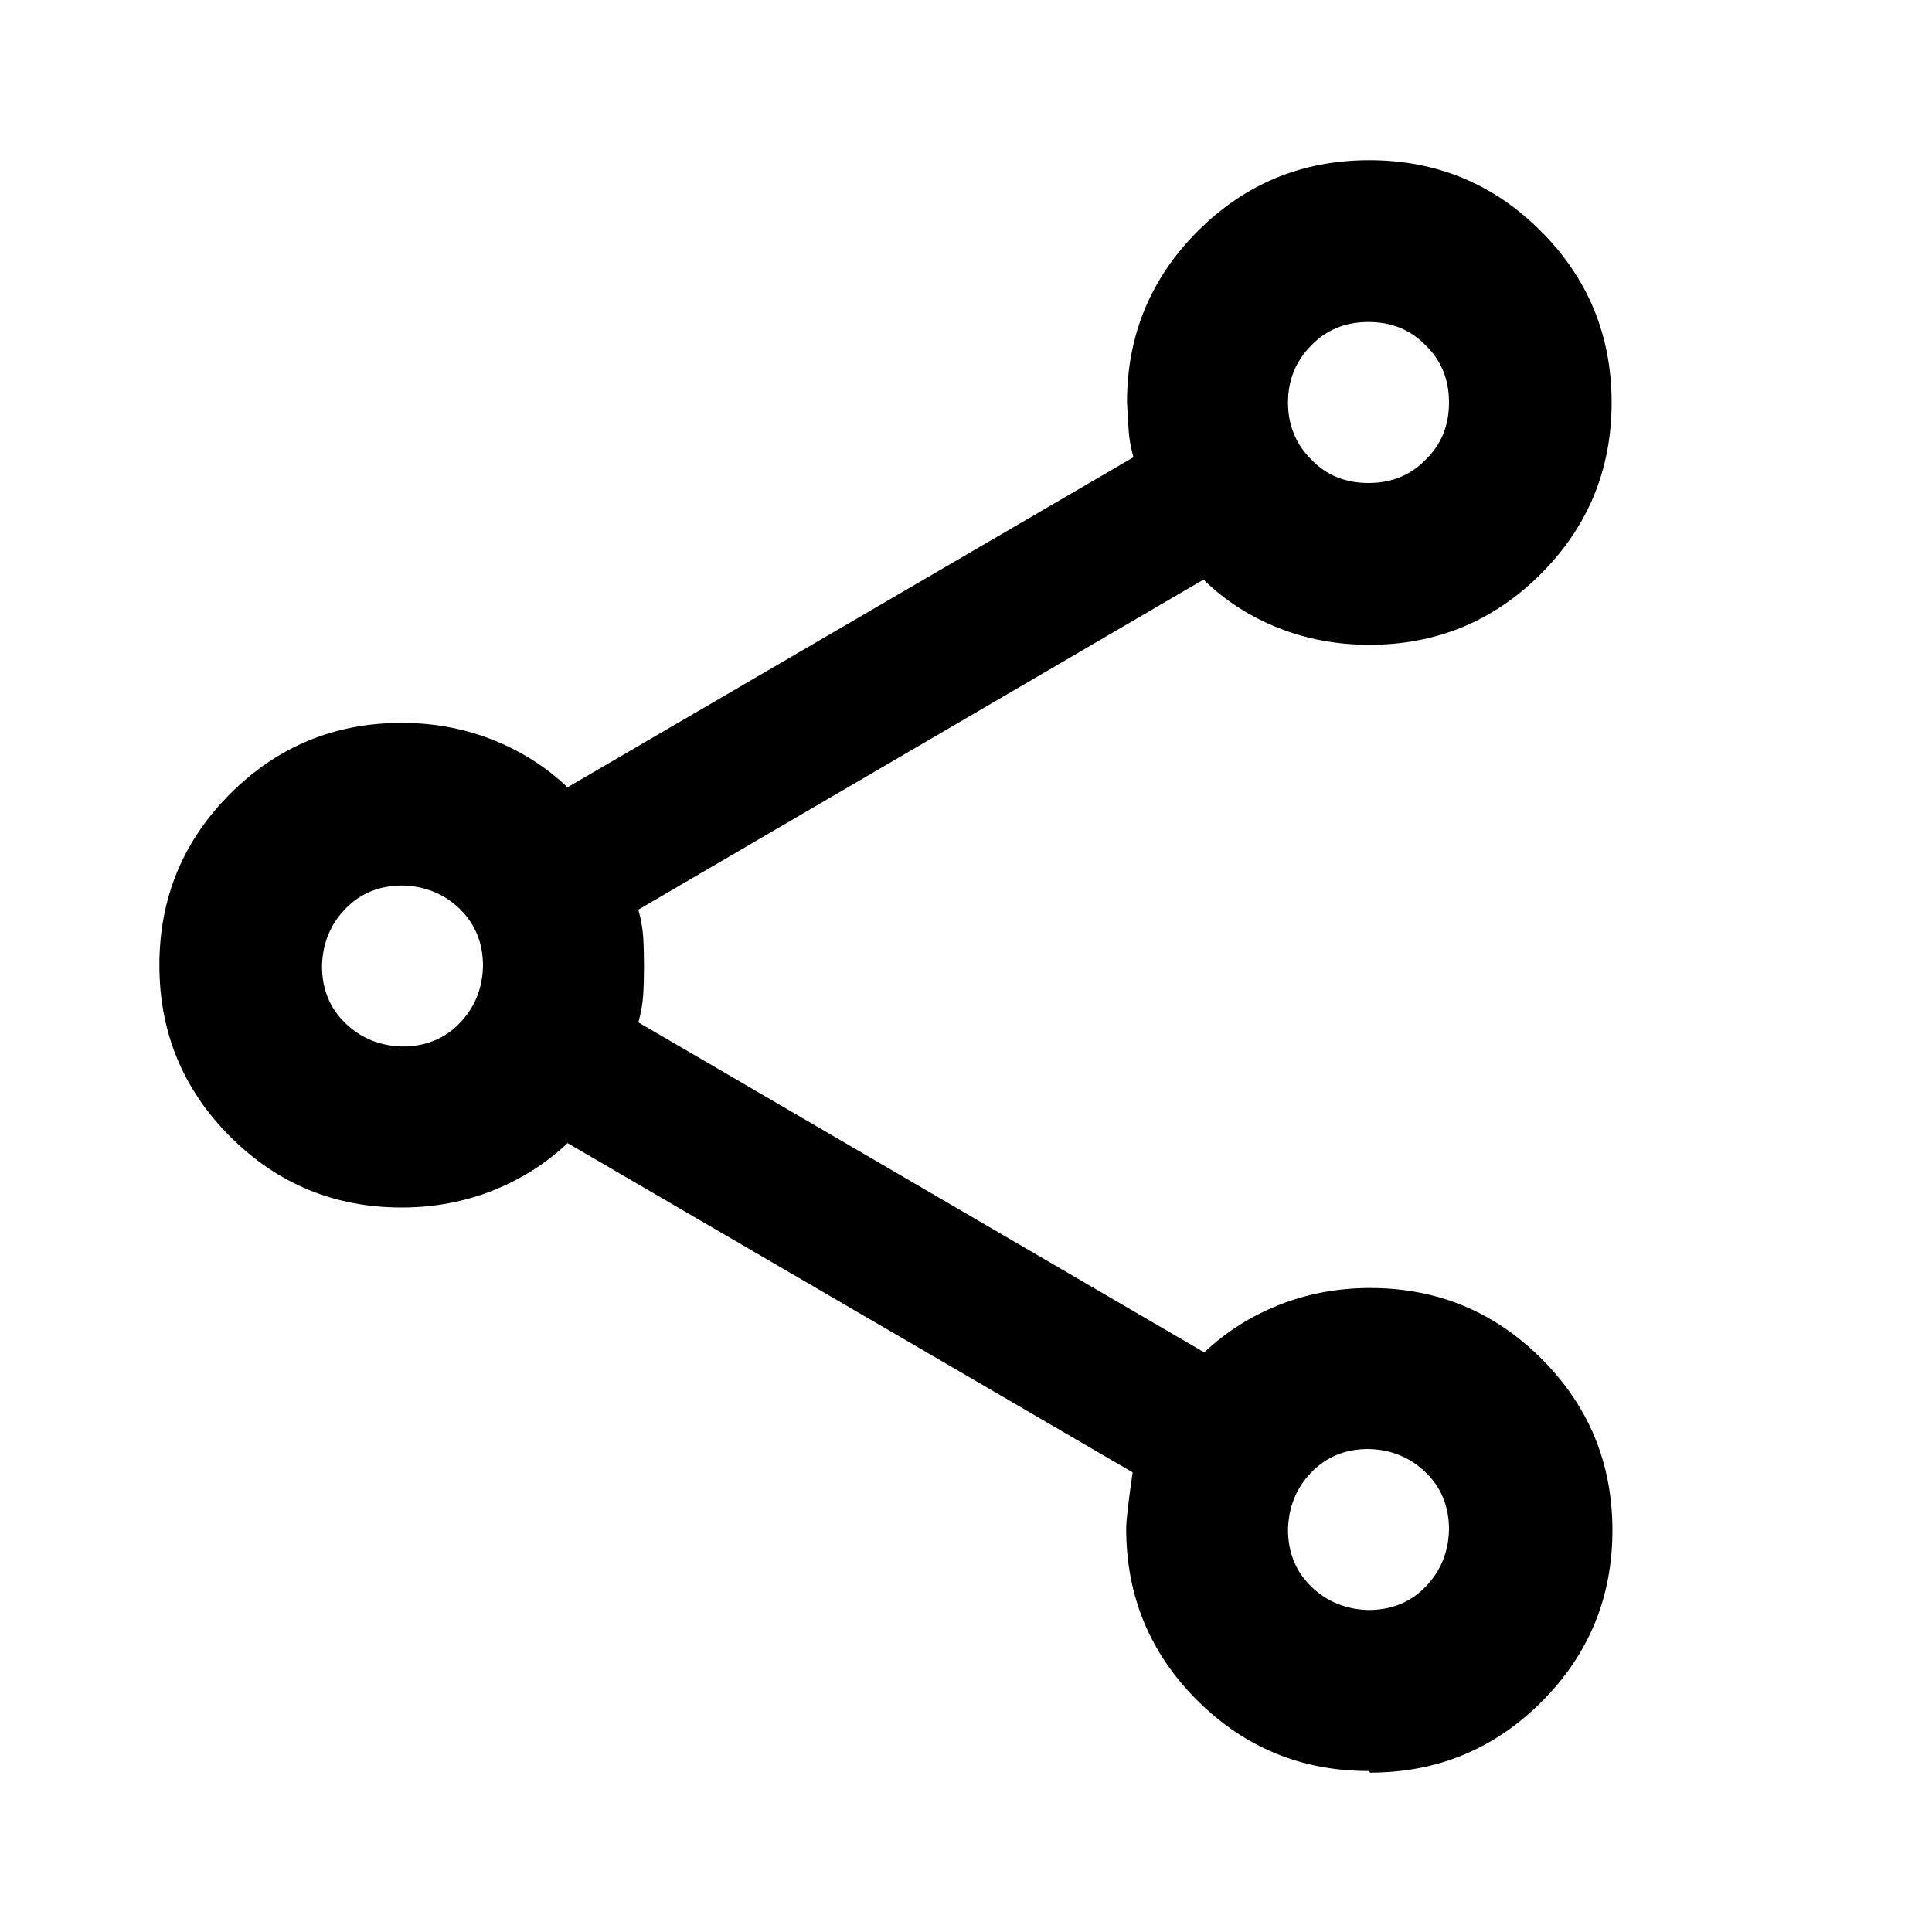
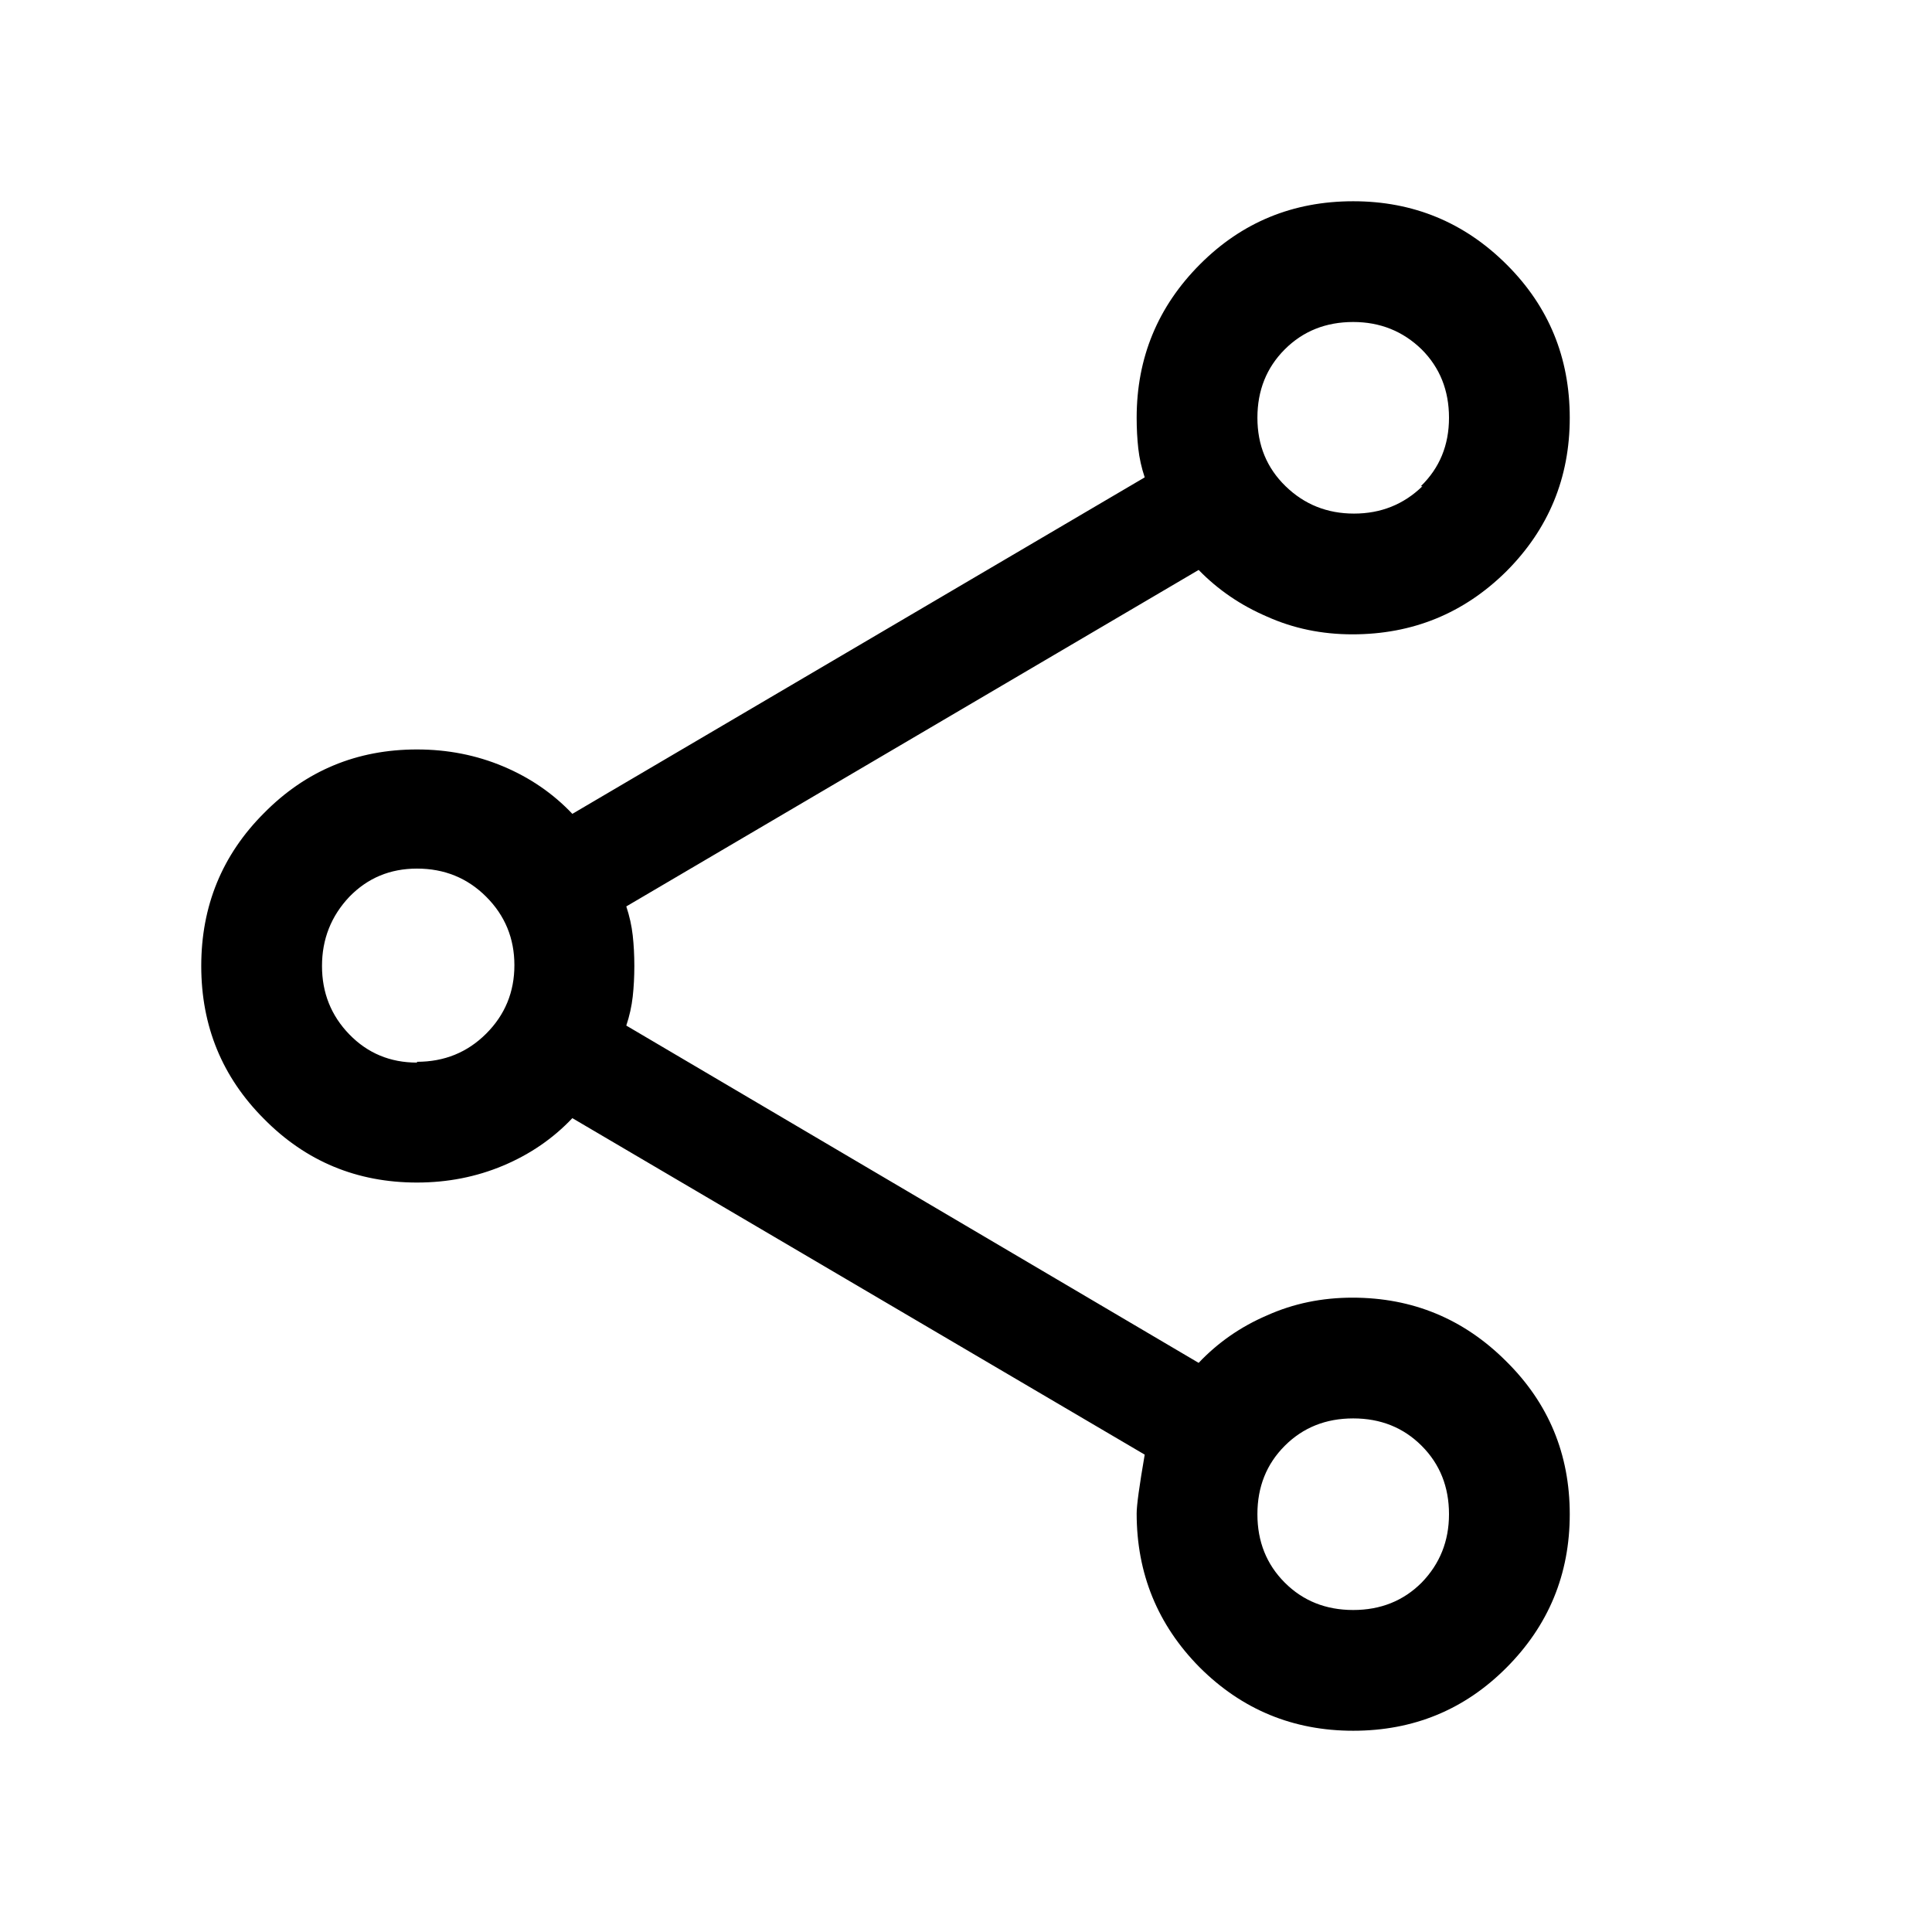
<svg xmlns="http://www.w3.org/2000/svg" viewBox="0 0 24 24" width="24" height="24" fill="currentColor" data-icon="share">
-   <path d="M17 22q-1.25 0 -2.13 -0.88t-0.88 -2.13q0 -0.15 0.08 -0.7L7.05 14.2q-0.4 0.38 -0.93 0.59t-1.13 0.21q-1.25 0 -2.13 -0.88t-0.88 -2.13q0 -1.25 0.88 -2.13t2.13 -0.88q0.6 0 1.13 0.21t0.93 0.59l7.03 -4.1q-0.05 -0.18 -0.06 -0.34T14 5q0 -1.25 0.88 -2.13t2.13 -0.88q1.25 0 2.13 0.88t0.88 2.13q0 1.25 -0.88 2.13t-2.13 0.88q-0.6 0 -1.13 -0.21T14.95 7.2L7.93 11.3q0.05 0.18 0.06 0.34t0.01 0.36q0 0.2 -0.01 0.36T7.93 12.7l7.03 4.1q0.4 -0.38 0.93 -0.59t1.13 -0.21q1.25 0 2.13 0.88t0.88 2.13q0 1.25 -0.88 2.13t-2.13 0.88Zm0 -2q0.43 0 0.71 -0.29T18 19q0 -0.43 -0.29 -0.71T17 18q-0.43 0 -0.71 0.29T16 19q0 0.43 0.29 0.71T17 20ZM5 13q0.43 0 0.71 -0.29T6 12q0 -0.43 -0.29 -0.71T5 11q-0.43 0 -0.71 0.29T4 12q0 0.43 0.29 0.71T5 13Zm12.71 -7.29Q18 5.43 18 5t-0.29 -0.71Q17.43 4 17 4t-0.71 0.29Q16 4.58 16 5t0.29 0.71Q16.57 6 17 6t0.71 -0.29ZM17 19ZM5 12Zm12 -7Z" />
+   <path d="M16.81 21.5q-1.12 0 -1.91 -0.79q-0.78 -0.79 -0.78 -1.91q0 -0.15 0.1 -0.73L7.11 13.89q-0.36 0.38 -0.86 0.59t-1.07 0.21q-1.12 0 -1.9 -0.79Q2.5 13.12 2.5 12q0 -1.12 0.78 -1.9q0.78 -0.79 1.9 -0.79q0.57 0 1.07 0.21q0.5 0.21 0.86 0.59l7.11 -4.18q-0.06 -0.18 -0.08 -0.36q-0.02 -0.18 -0.02 -0.38q0 -1.12 0.79 -1.91Q15.69 2.5 16.81 2.5t1.91 0.79Q19.5 4.07 19.5 5.19q0 1.12 -0.79 1.91q-0.79 0.78 -1.91 0.78q-0.57 0 -1.06 -0.22Q15.25 7.45 14.89 7.08L7.78 11.26q0.06 0.18 0.08 0.36q0.02 0.18 0.02 0.38t-0.02 0.38q-0.02 0.18 -0.08 0.36L14.89 16.93q0.36 -0.38 0.85 -0.59q0.49 -0.22 1.06 -0.22q1.12 0 1.91 0.79Q19.5 17.69 19.5 18.81t-0.79 1.91Q17.93 21.5 16.81 21.5Zm0 -1.5q0.51 0 0.85 -0.34Q18 19.31 18 18.81q0 -0.51 -0.34 -0.85q-0.34 -0.34 -0.85 -0.34q-0.51 0 -0.85 0.34q-0.34 0.34 -0.34 0.85q0 0.51 0.34 0.85Q16.3 20 16.81 20Zm-11.63 -6.81q0.51 0 0.86 -0.35q0.35 -0.35 0.35 -0.85t-0.35 -0.85q-0.35 -0.35 -0.86 -0.35q-0.5 0 -0.84 0.35Q4 11.5 4 12t0.34 0.85q0.34 0.35 0.84 0.35Zm12.47 -7.15Q18 5.7 18 5.19q0 -0.51 -0.34 -0.85Q17.31 4 16.81 4q-0.51 0 -0.85 0.34q-0.34 0.34 -0.34 0.85q0 0.51 0.35 0.85q0.35 0.34 0.85 0.34q0.5 0 0.85 -0.34Zm-0.85 12.77ZM5.19 12Zm11.62 -6.81Z" />
</svg>
